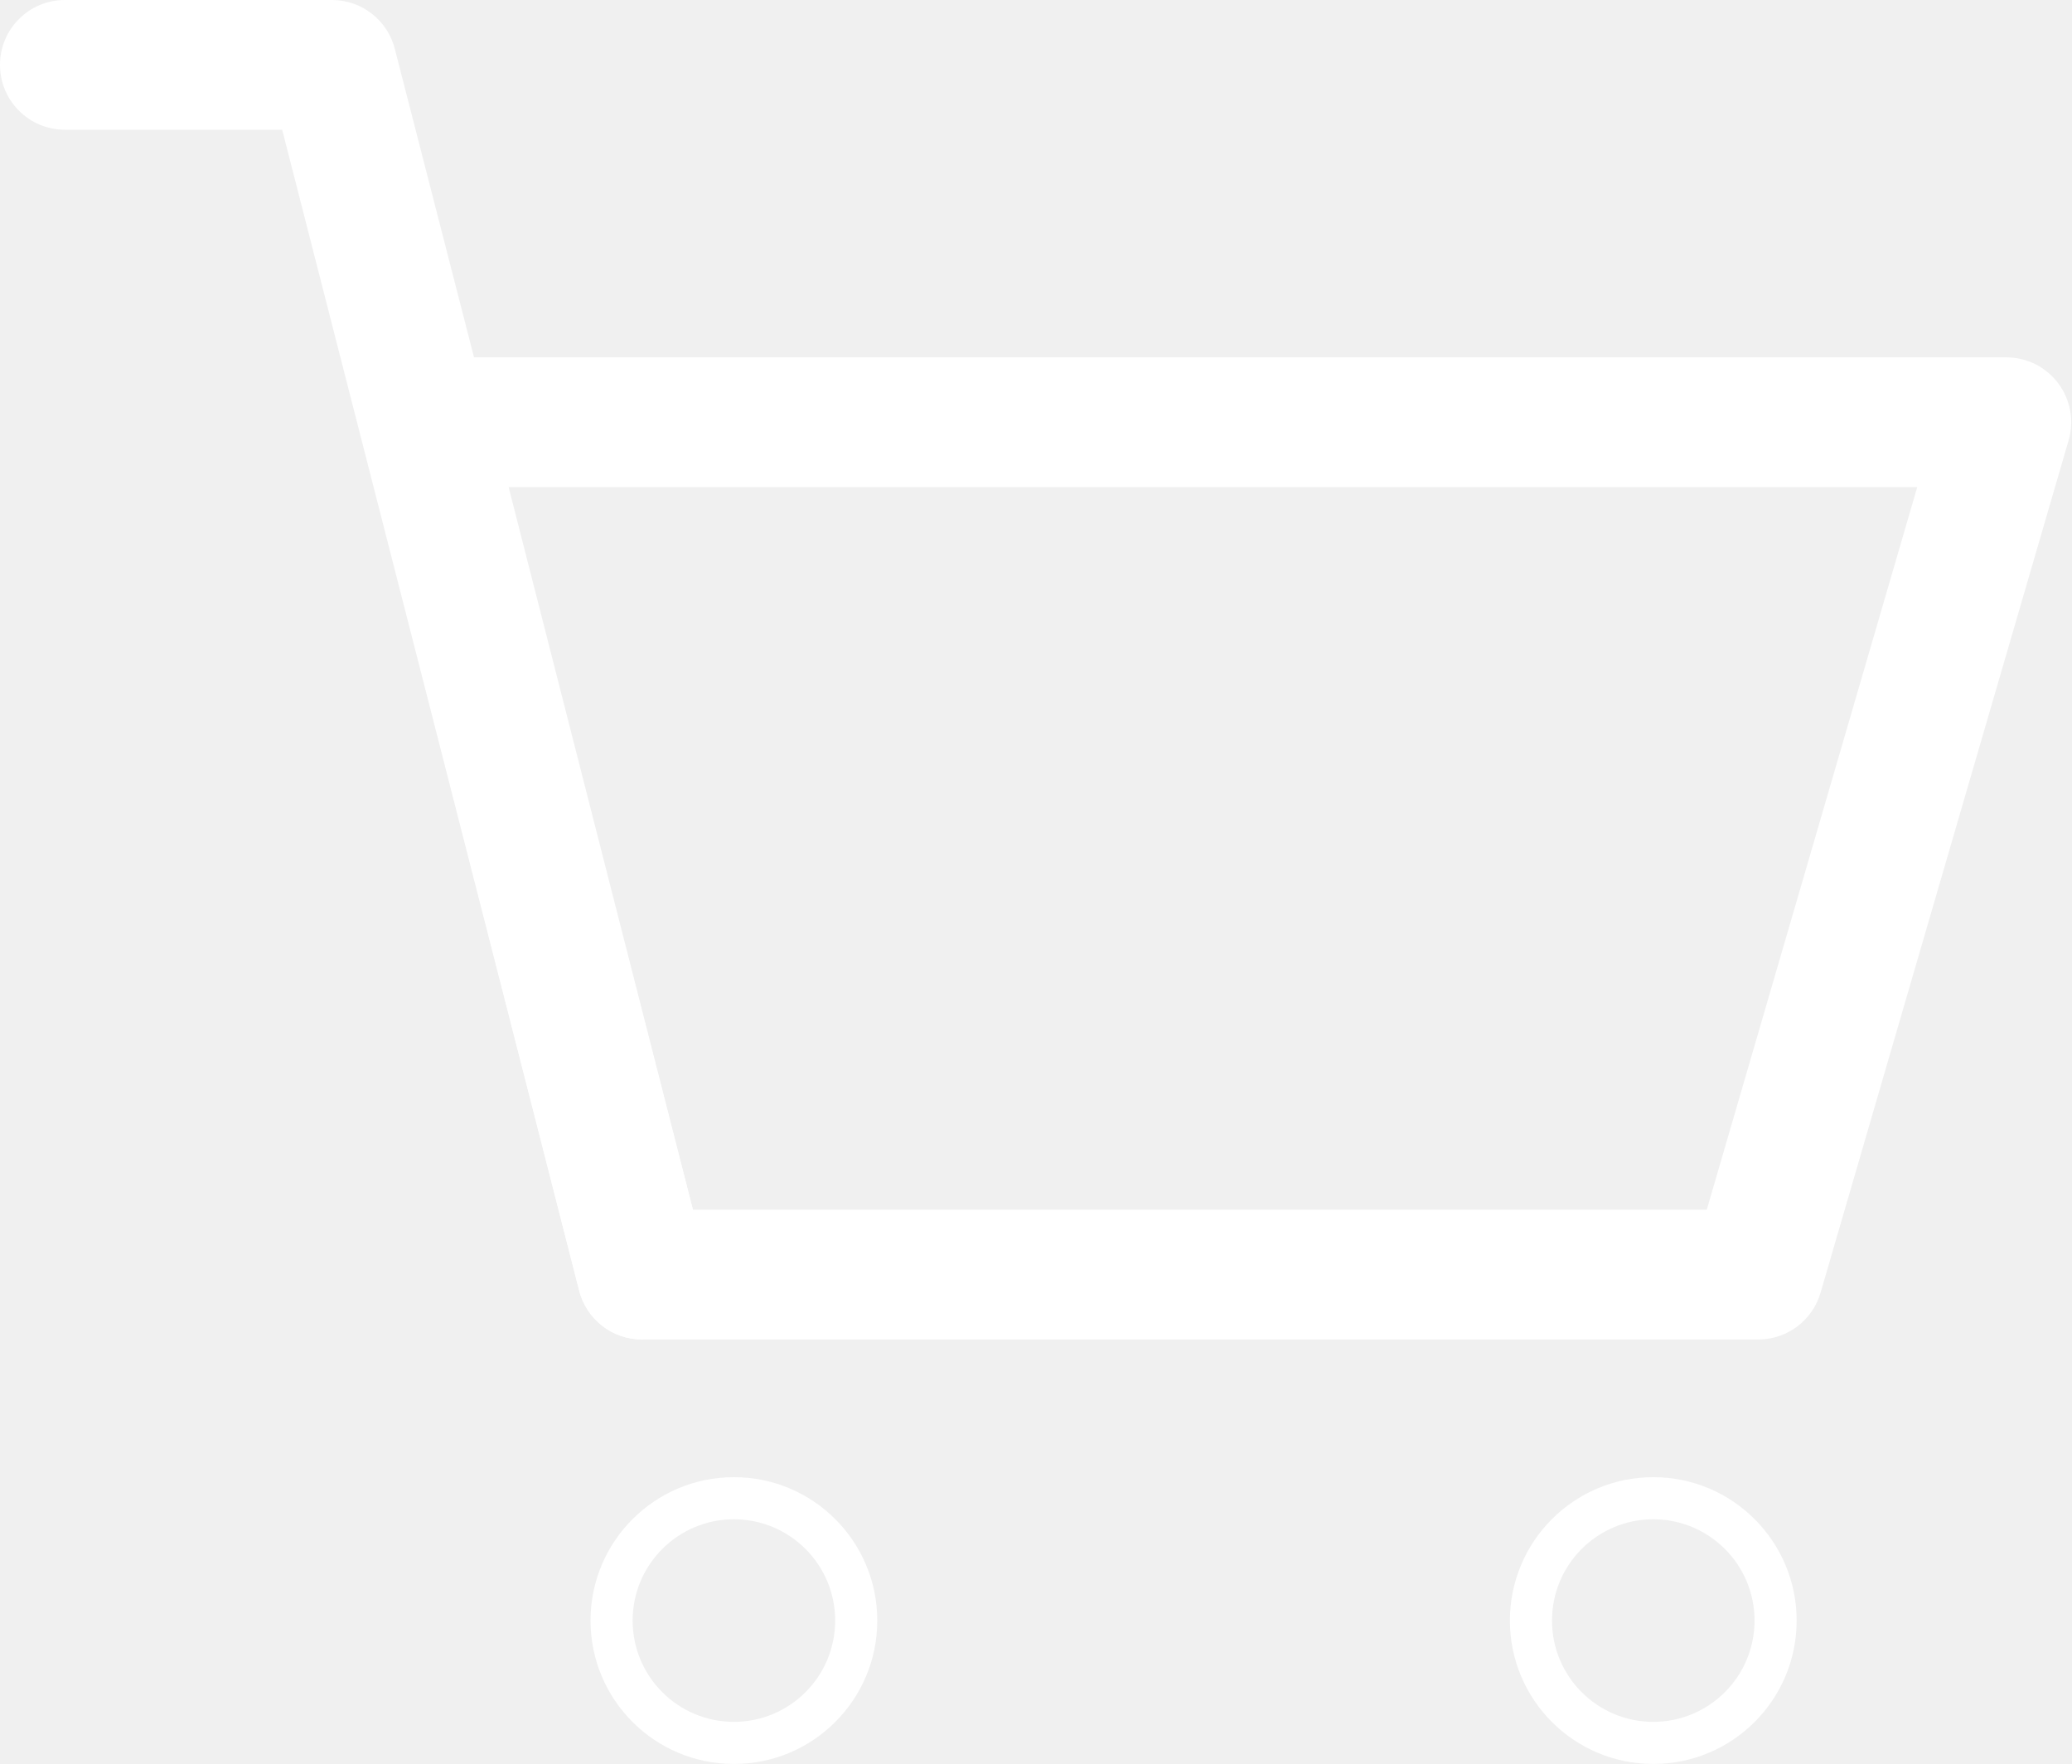
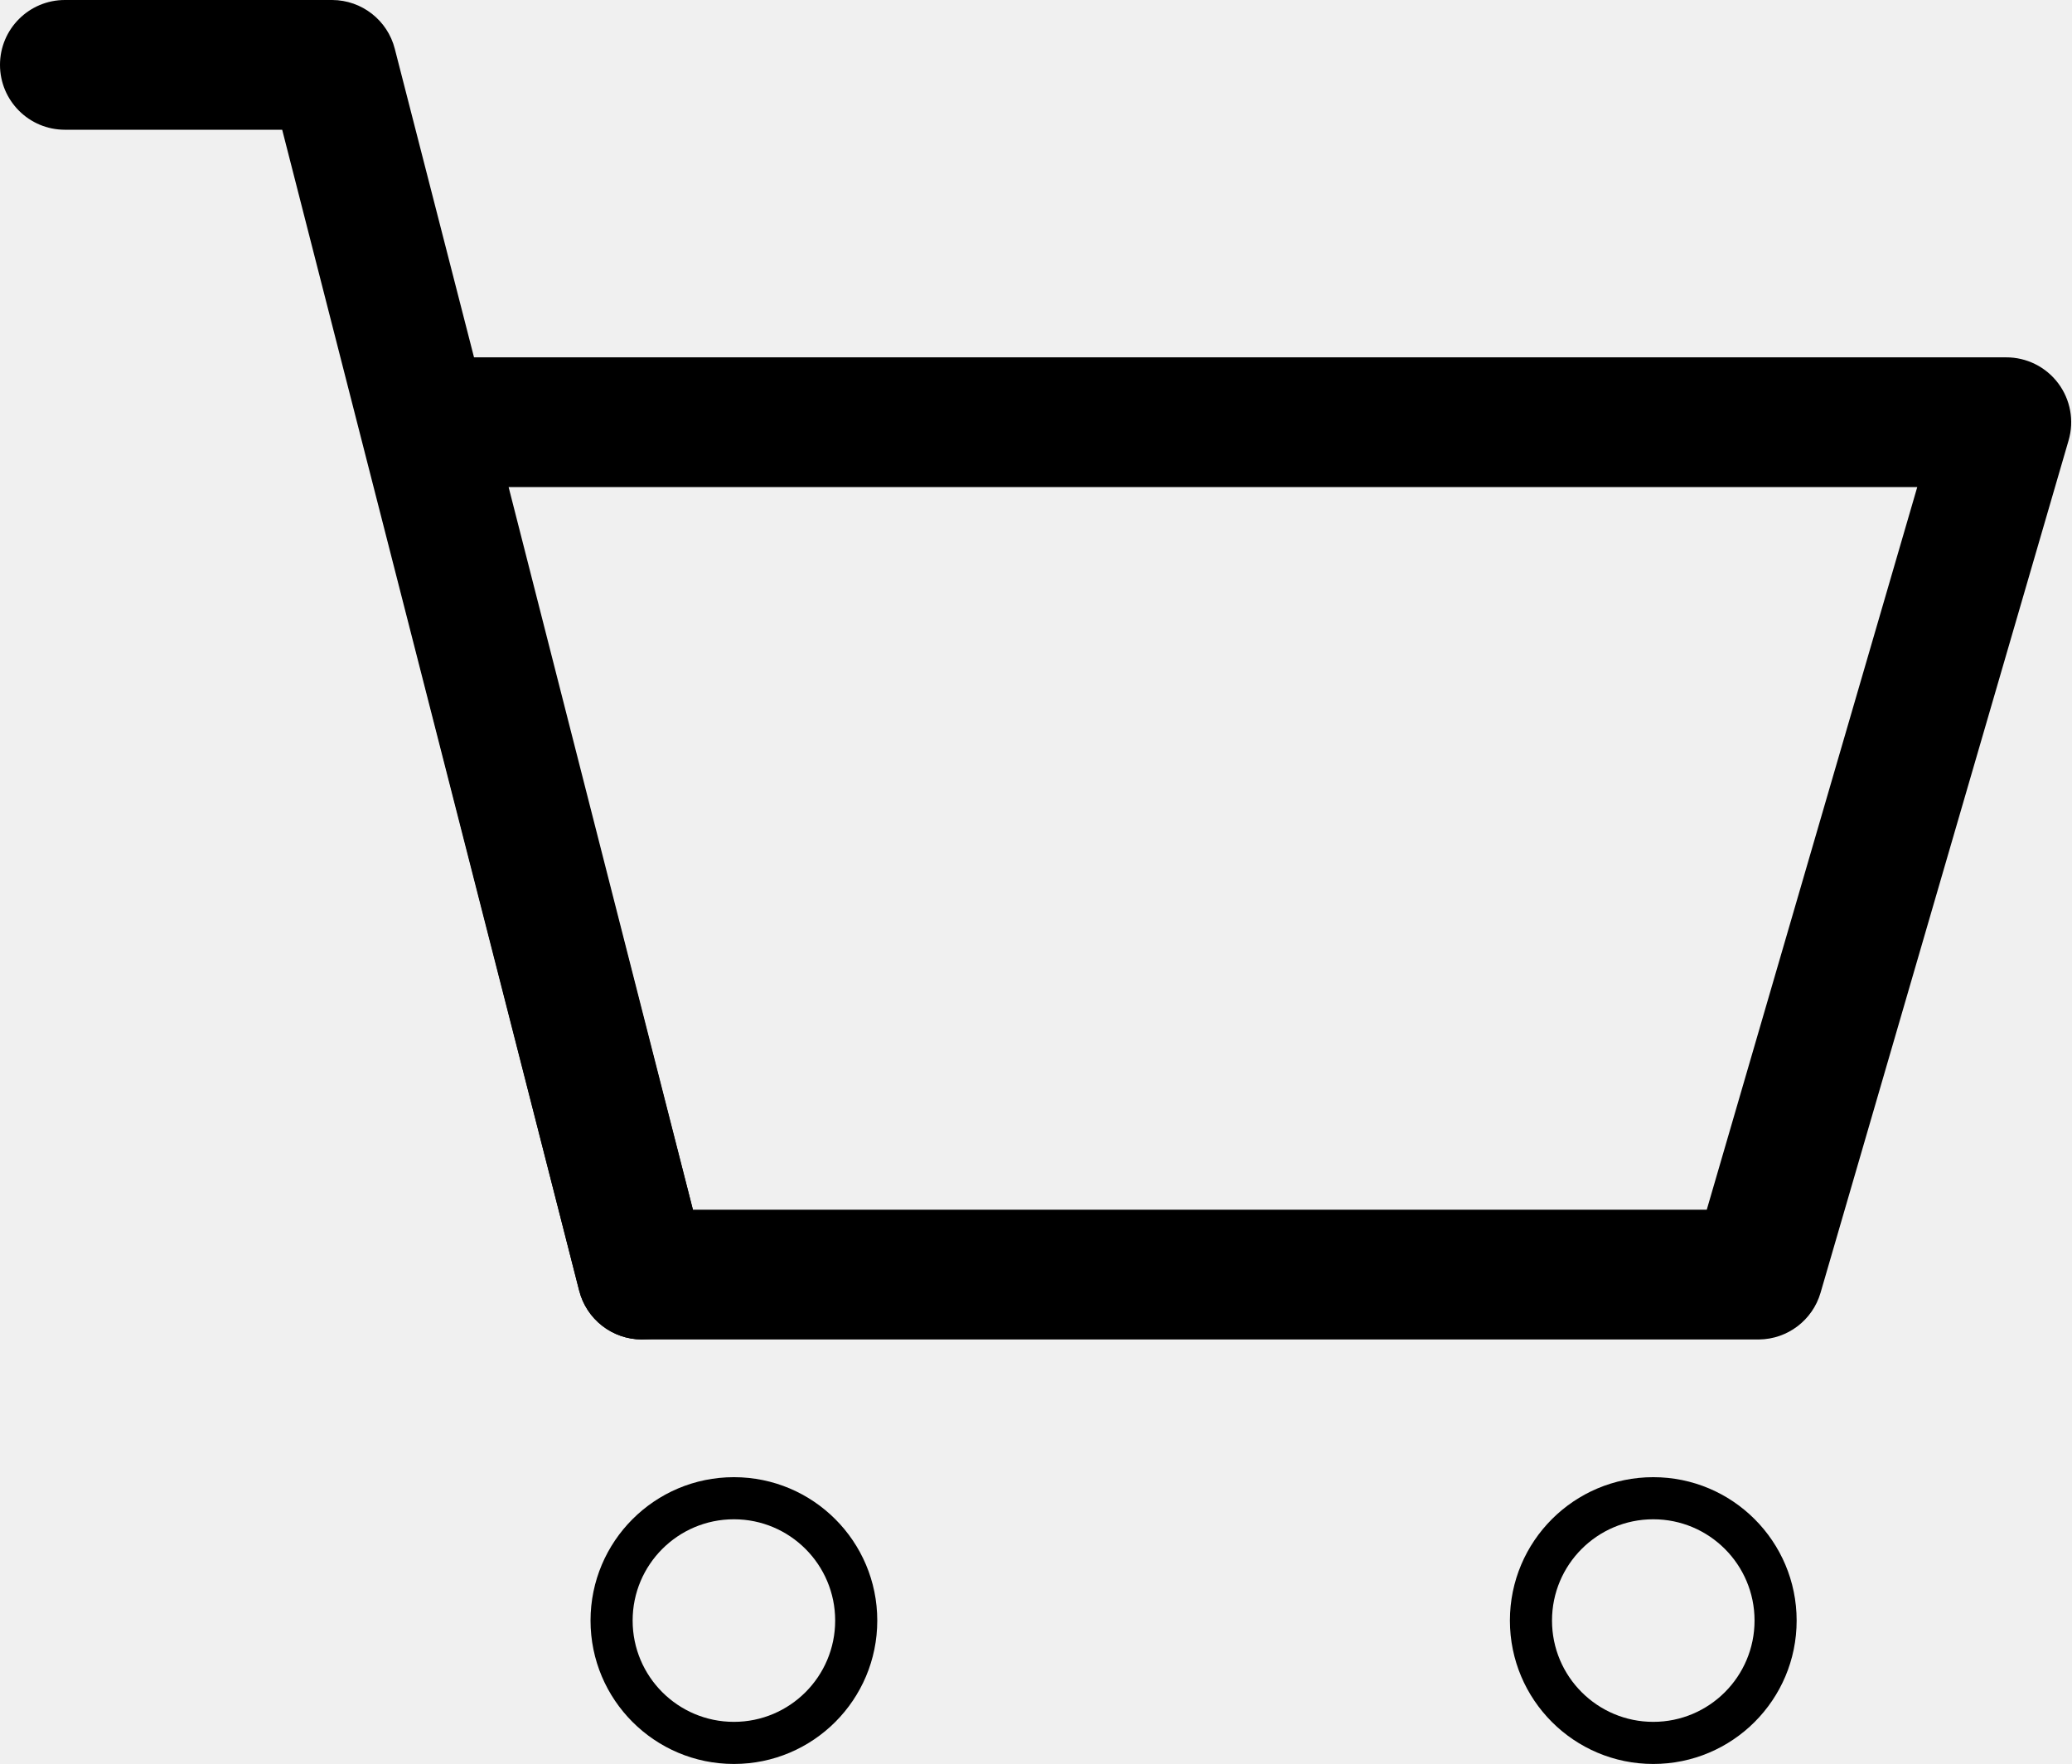
<svg xmlns="http://www.w3.org/2000/svg" viewBox="0 0 18.21 15.5">
-   <defs>
-     <style>.cls-1{fill:#fff;}</style>
-   </defs>
+   <defs />
  <g id="圖層_2" data-name="圖層 2">
    <g id="圖層_1-2" data-name="圖層 1">
      <path class="cls-1" d="M15.46,11.77H5.64a.57.57,0,0,1-.55-.43L3.18,3.85a.57.57,0,0,1,.55-.71h13.9a.57.57,0,0,1,.55.73L16,11.36A.57.57,0,0,1,15.46,11.77ZM6.09,10.63H15l1.85-6.35H4.47Z" />
      <path class="cls-1" d="M5.64,11.77a.57.57,0,0,1-.55-.43L2.48,1.14H.57A.57.57,0,1,1,.57,0H2.92a.57.57,0,0,1,.55.43L6.2,11.06a.57.57,0,0,1-.41.7Z" />
      <path class="cls-1" d="M6.45,15.5a1.26,1.26,0,1,1,1.26-1.26A1.26,1.26,0,0,1,6.45,15.5Zm0-2.15a.89.89,0,1,0,.89.89A.89.89,0,0,0,6.45,13.35Z" />
      <path class="cls-1" d="M14.53,15.5a1.26,1.26,0,1,1,1.26-1.26A1.26,1.26,0,0,1,14.53,15.5Zm0-2.15a.89.89,0,1,0,.89.89A.89.89,0,0,0,14.53,13.35Z" />
    </g>
  </g>
</svg>
